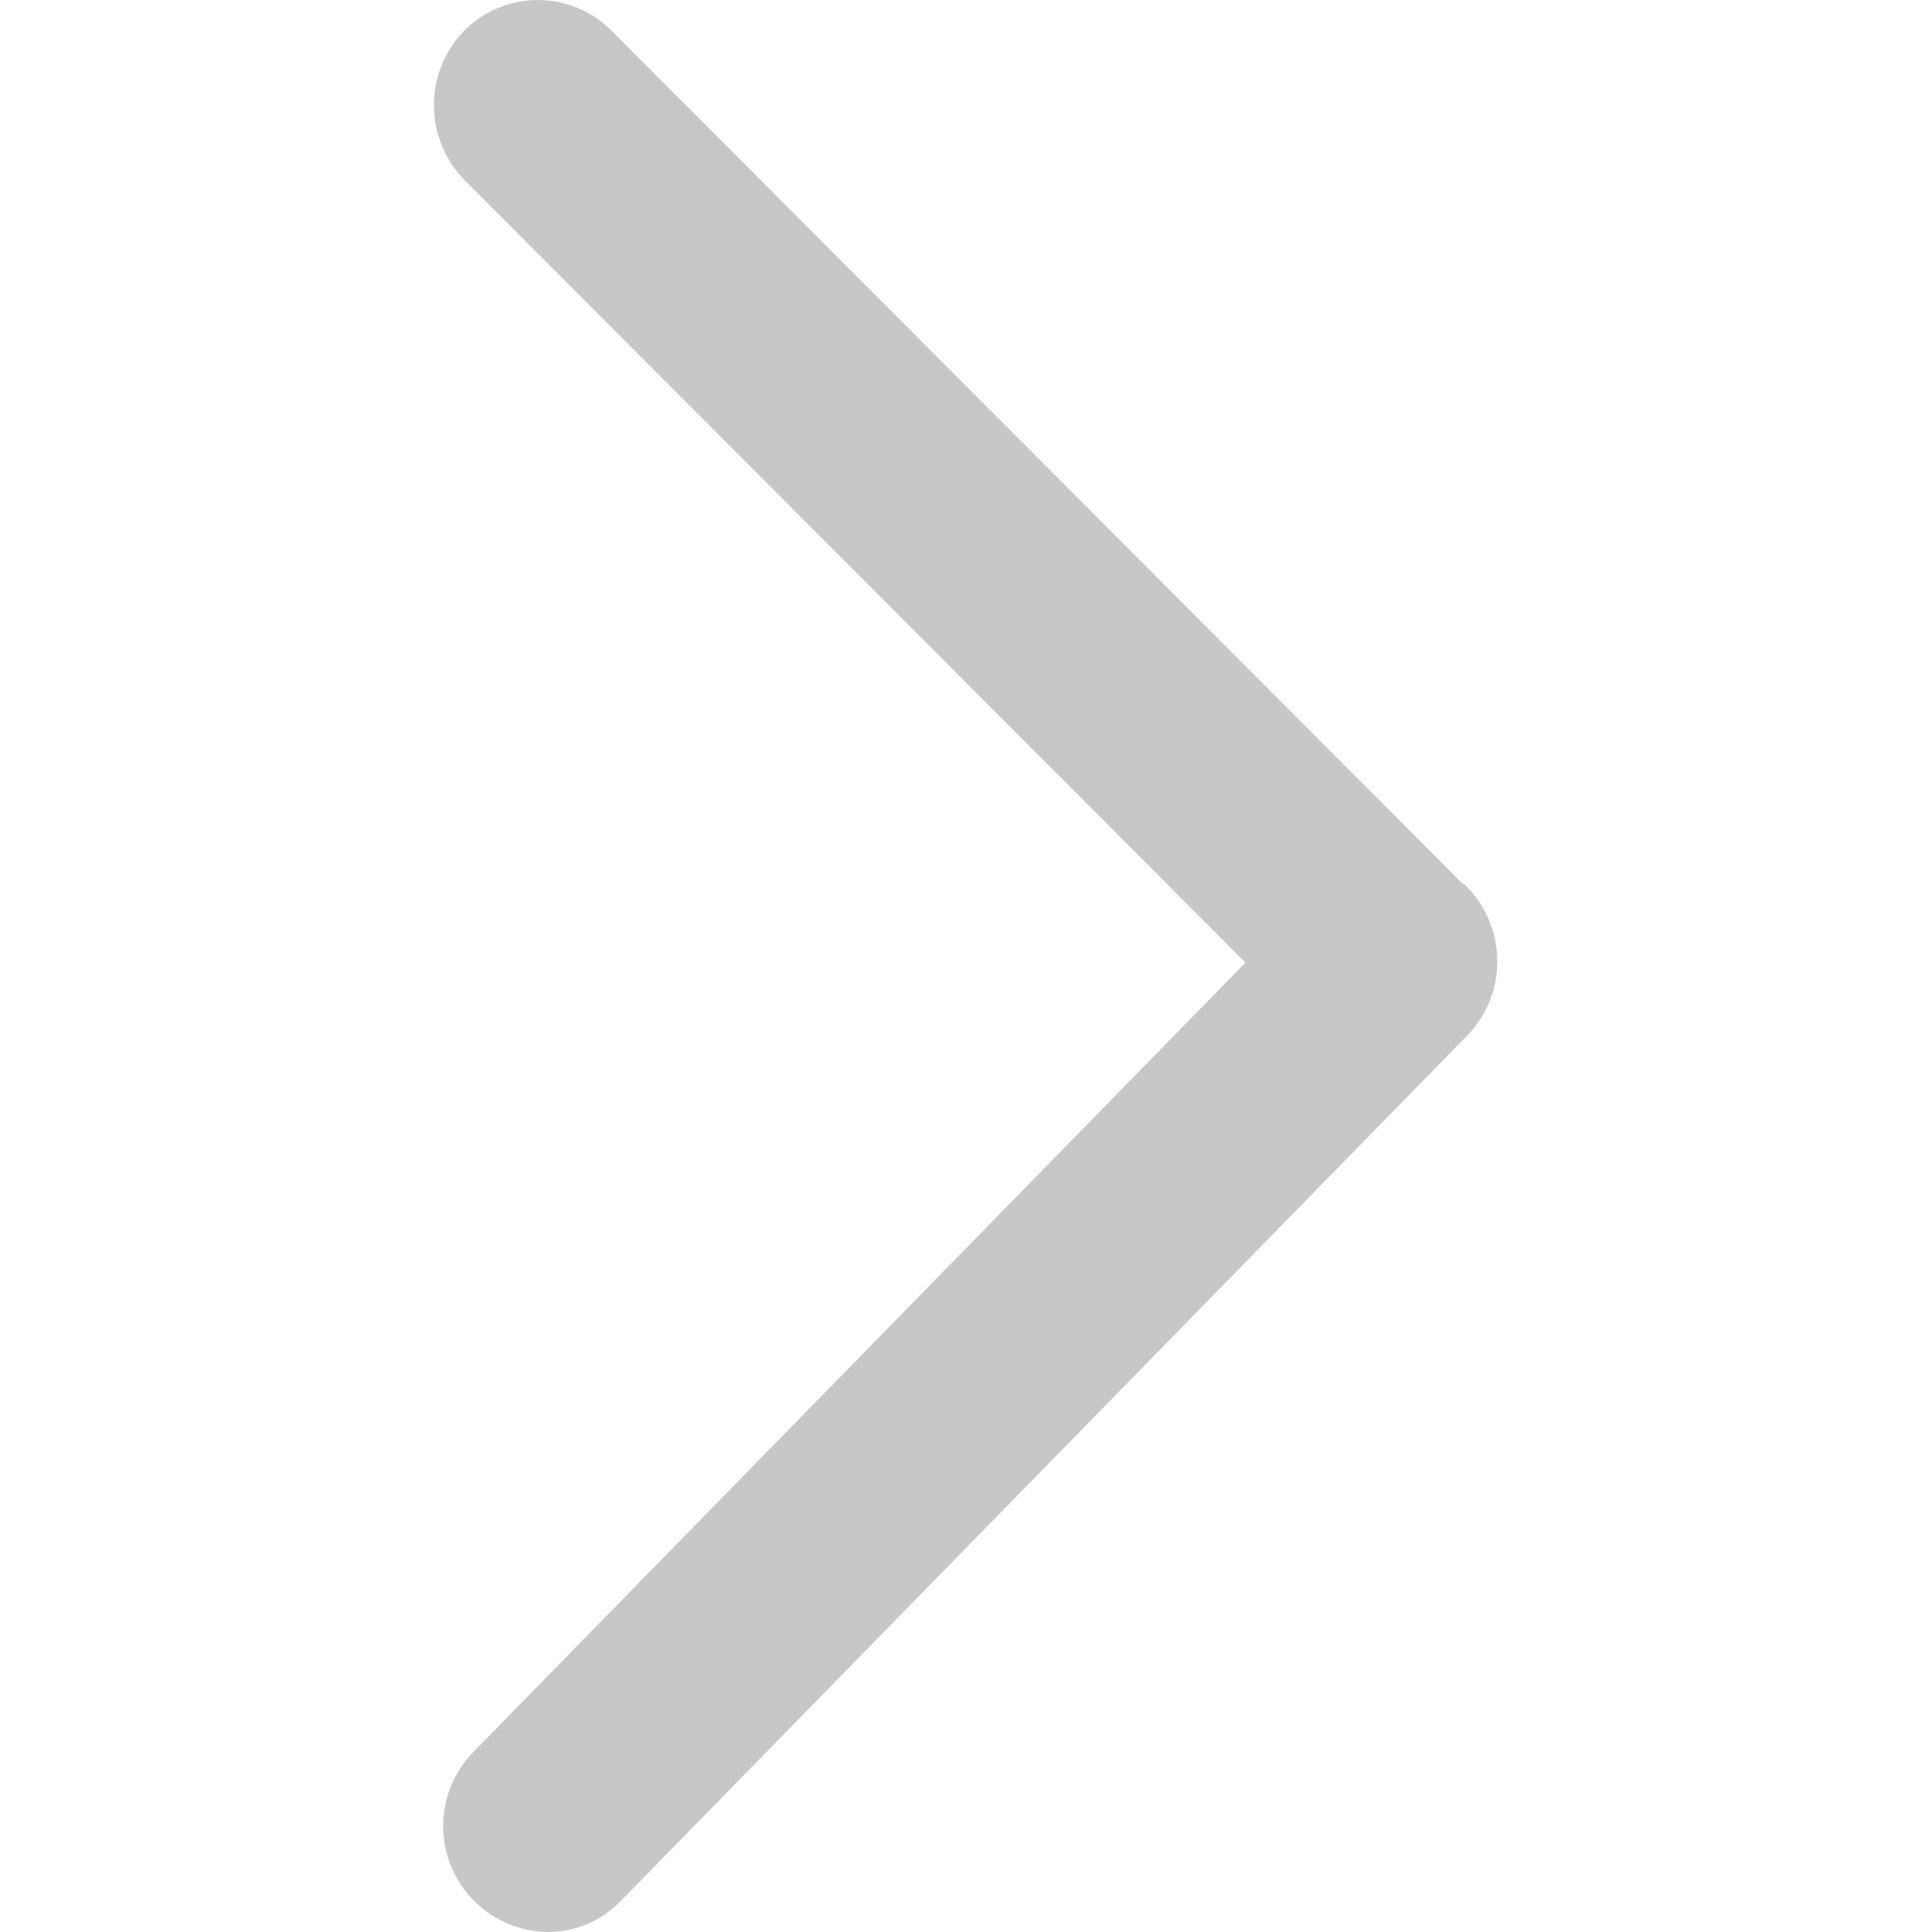
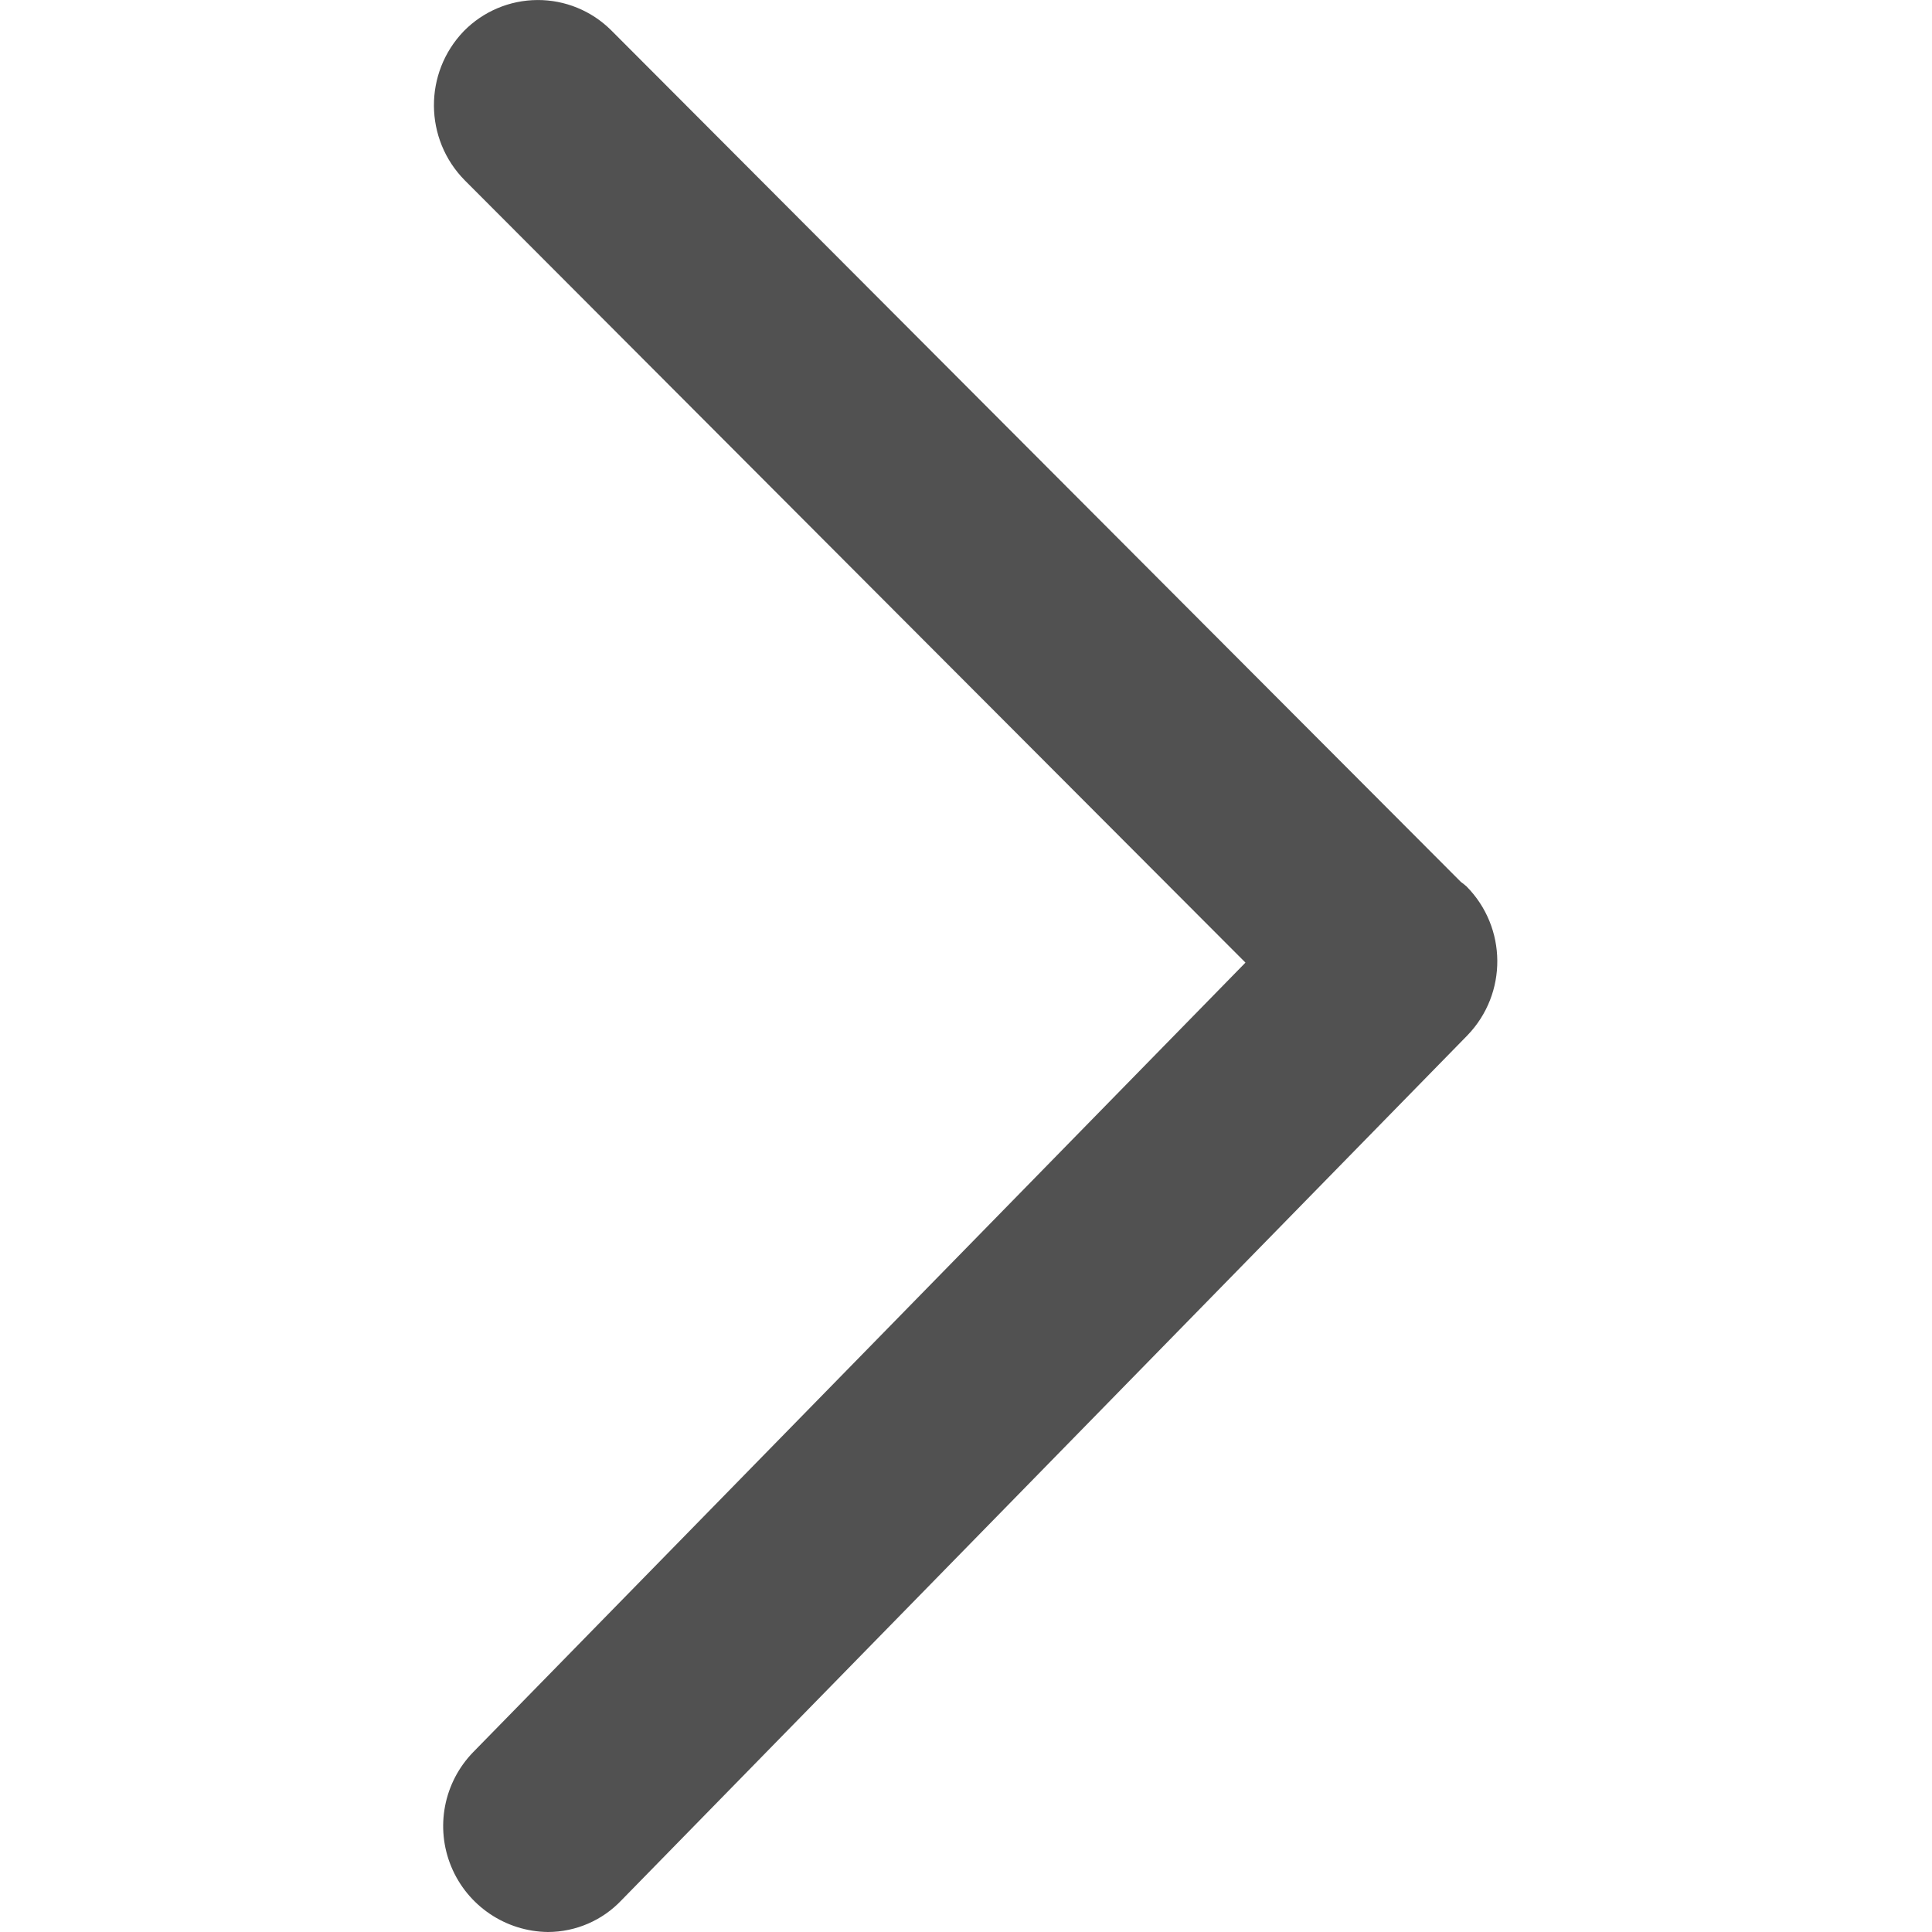
- <svg xmlns="http://www.w3.org/2000/svg" t="1605749908254" class="icon" viewBox="0 0 1024 1024" version="1.1" p-id="3906" width="32" height="32">
+ <svg xmlns="http://www.w3.org/2000/svg" t="1607067641883" class="icon" viewBox="0 0 1024 1024" version="1.1" p-id="1451" width="32" height="32">
  <defs>
    <style type="text/css" />
  </defs>
-   <path d="M777.779 548.736L329.459 1007.104a53.85 53.85 0 0 1-39.04 16.896 56.166 56.166 0 0 1-39.59-95.36l409.293-418.432L246.374 95.616a56.64 56.64 0 0 1-0.563-79.104 55.04 55.04 0 0 1 78.08-0.512l450.419 451.456a37.12 37.12 0 0 1 2.918 2.304 56.486 56.486 0 0 1 0.55 78.976z" fill="#c7c7c7" p-id="3907" />
+   <path d="M777.779 548.736L329.459 1007.104a53.85 53.85 0 0 1-39.04 16.896 56.166 56.166 0 0 1-39.59-95.36l409.293-418.432L246.374 95.616a56.64 56.64 0 0 1-0.563-79.104 55.04 55.04 0 0 1 78.08-0.512l450.419 451.456a37.12 37.12 0 0 1 2.918 2.304 56.486 56.486 0 0 1 0.55 78.976z" fill="#515151" p-id="1452" />
</svg>
